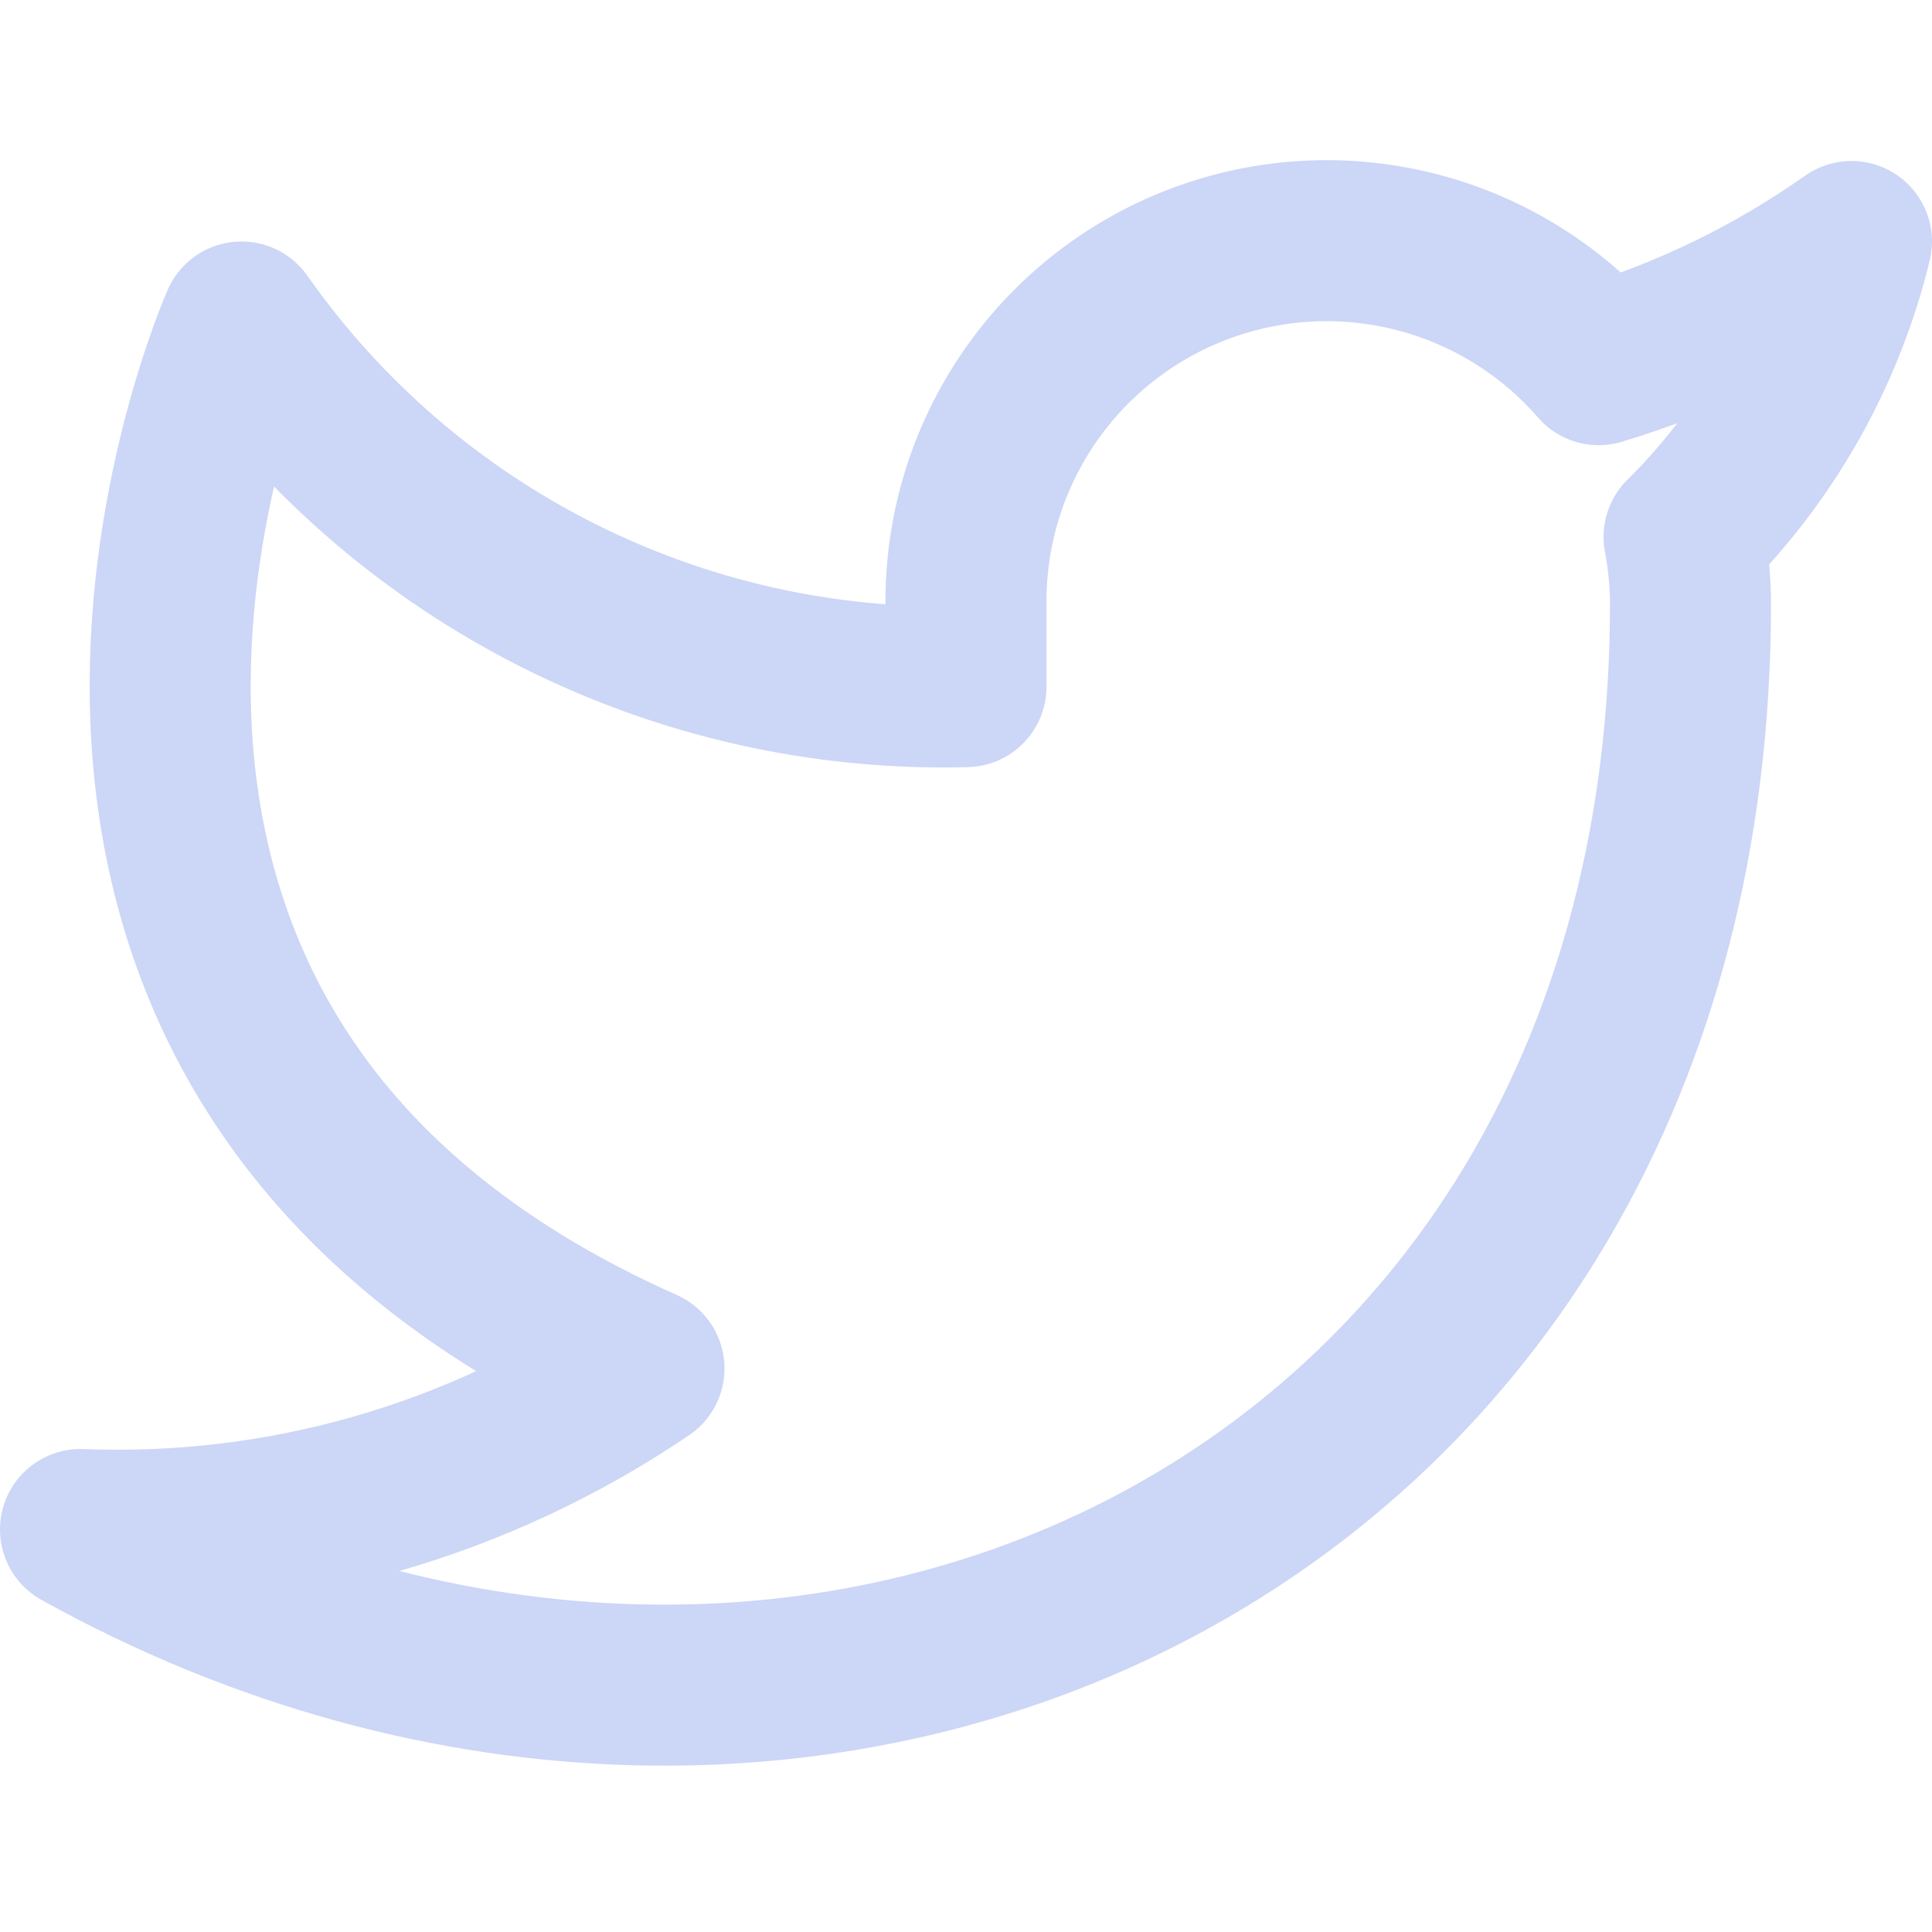
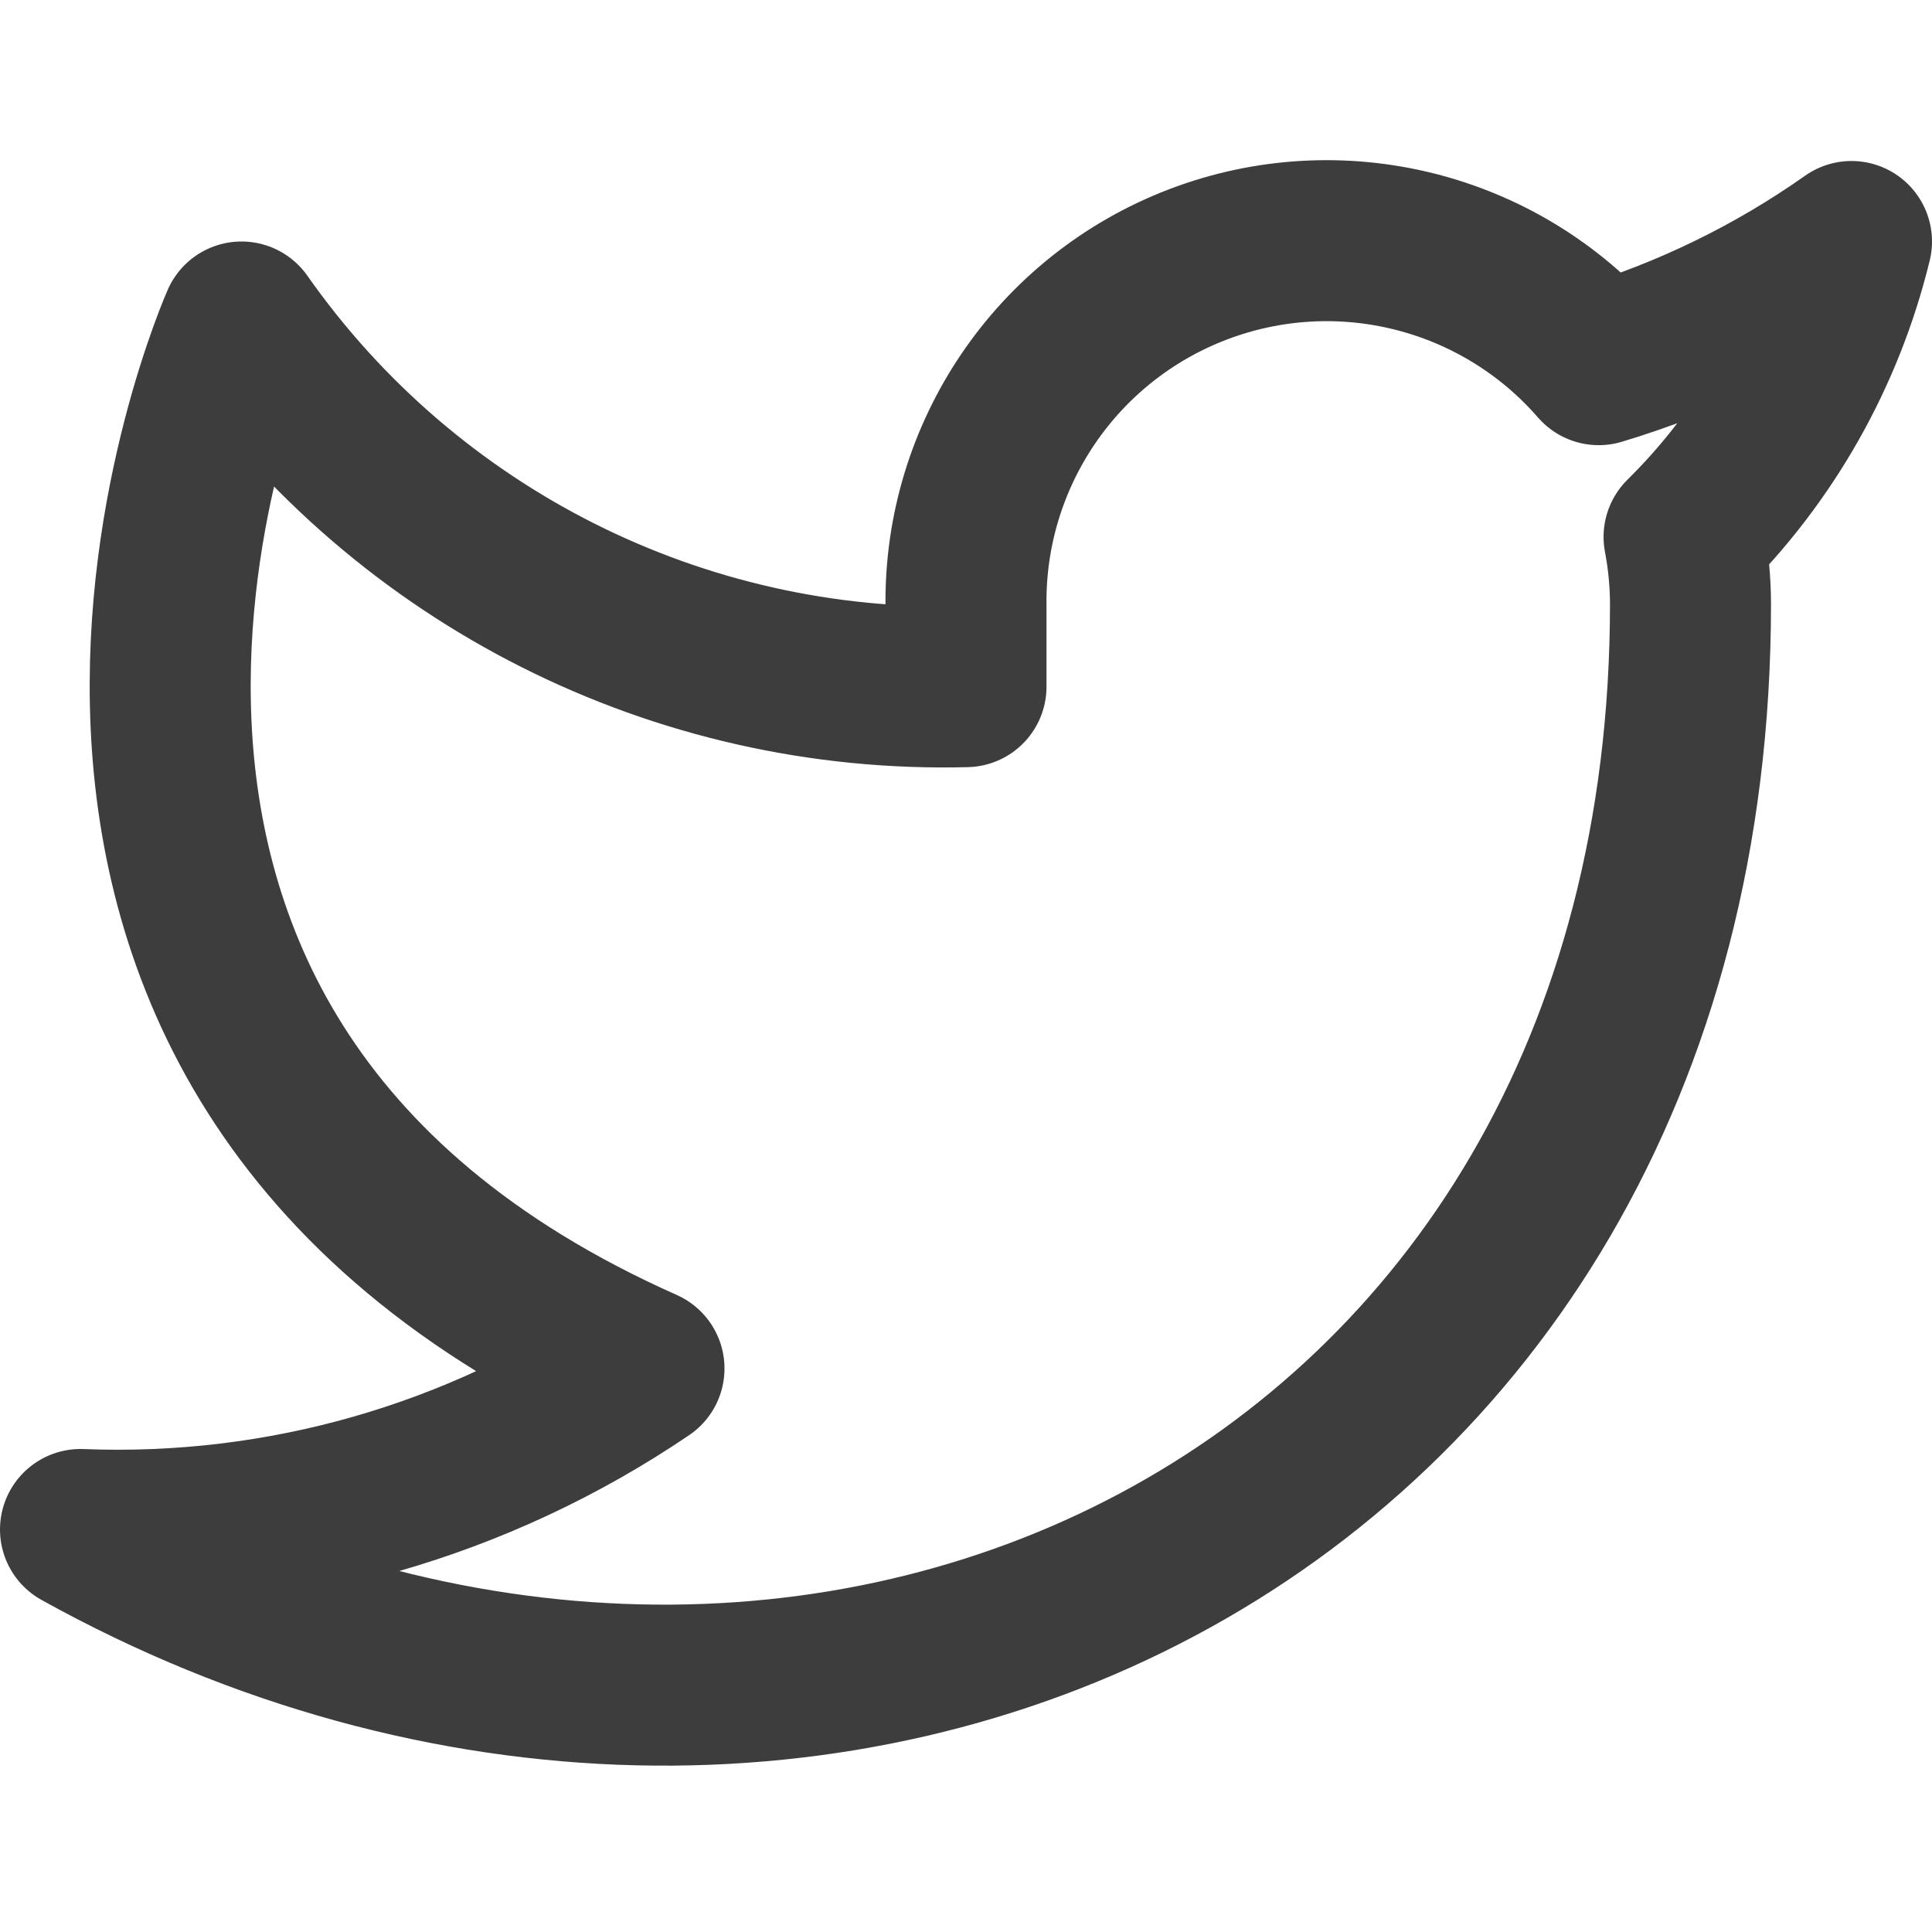
- <svg xmlns="http://www.w3.org/2000/svg" width="32" height="32" viewBox="0 0 24 24" fill="none" stroke="#ccd6f6" stroke-width="2" stroke-linecap="round" stroke-linejoin="round" class="feather feather-twitter">
+ <svg xmlns="http://www.w3.org/2000/svg" width="32" height="32" viewBox="0 0 24 24" fill="none" stroke="#2c2c2cea" stroke-width="2" stroke-linecap="round" stroke-linejoin="round" class="feather feather-twitter">
  <path d="M23 3a10.9 10.9 0 0 1-3.14 1.53 4.48 4.48 0 0 0-7.86 3v1A10.66 10.66 0 0 1 3 4s-4 9 5 13a11.64 11.64 0 0 1-7 2c9 5 20 0 20-11.5a4.5 4.5 0 0 0-.08-.83A7.72 7.72 0 0 0 23 3z" />
</svg>
